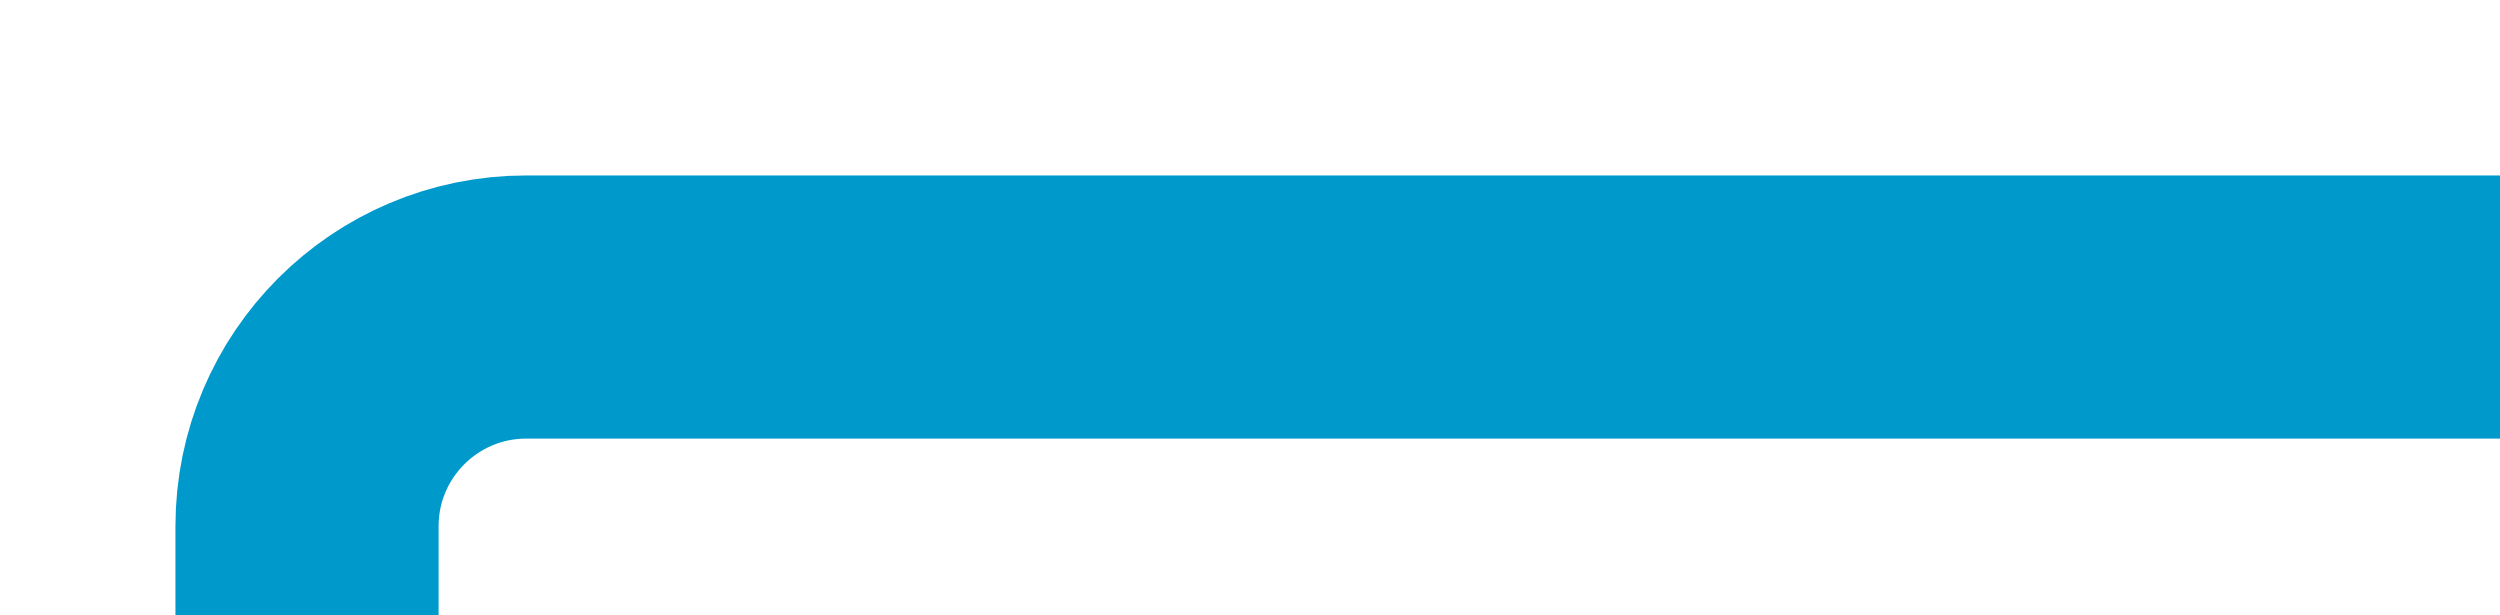
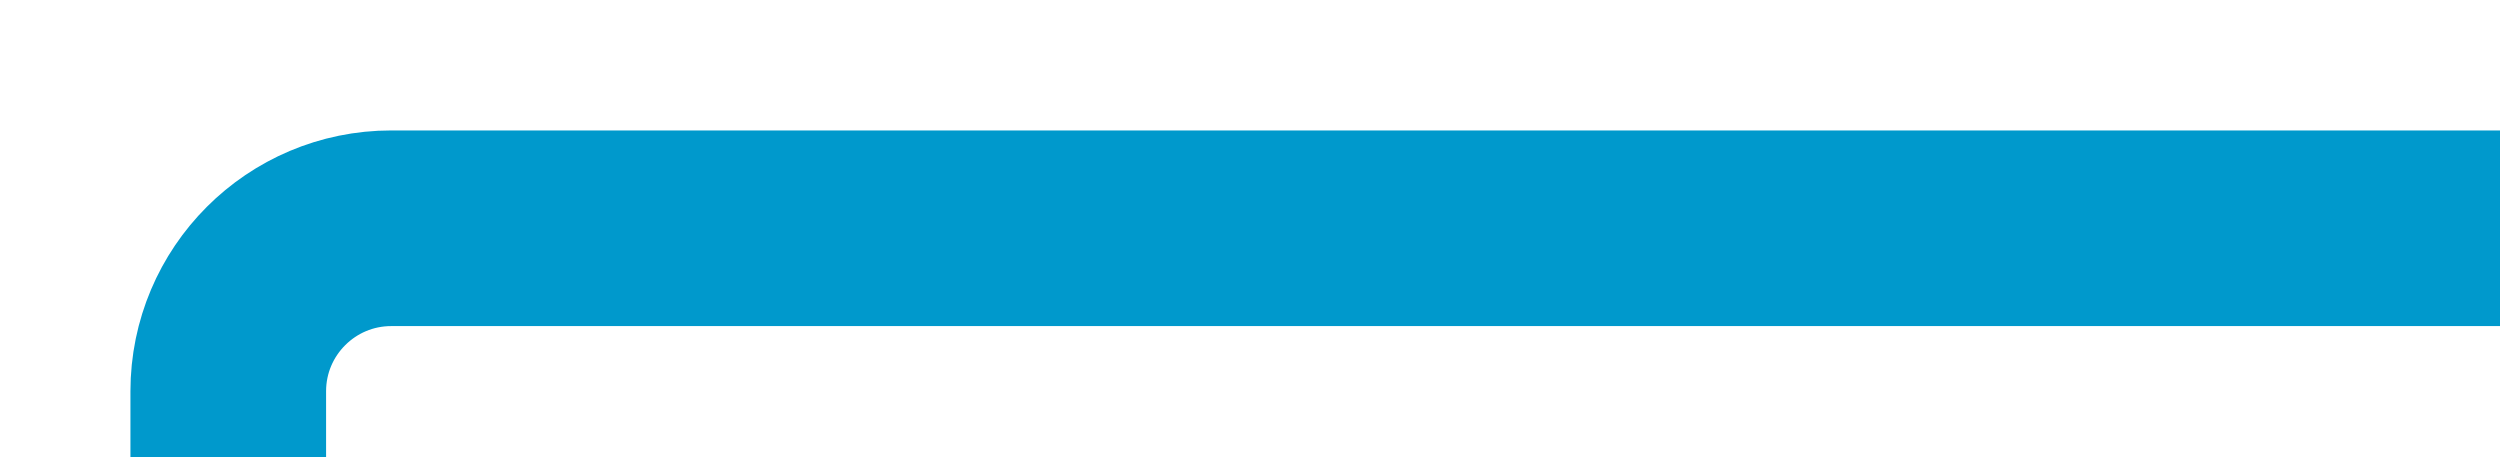
- <svg xmlns="http://www.w3.org/2000/svg" version="1.1" width="57px" height="14px" preserveAspectRatio="xMinYMid meet" viewBox="42 3655  57 12">
-   <path d="M 99 3661  L 54 3661  A 5 5 0 0 0 49 3666 L 49 3970  A 5 5 0 0 0 54 3975 L 98 3975  " stroke-width="6" stroke="#0099cc" fill="none" />
-   <path d="M 82.8 3991  L 103 3975  L 82.8 3959  L 91.6 3975  L 82.8 3991  Z " fill-rule="nonzero" fill="#0099cc" stroke="none" />
+ <svg xmlns="http://www.w3.org/2000/svg" version="1.1" width="76.667px" height="14px" preserveAspectRatio="xMinYMid meet" viewBox="26.333 885  76.667 12">
+   <path d="M 103 891  L 38.333 891  A 5 5 0 0 0 33.333 896 L 33.333 2484  A 5 5 0 0 0 38.333 2489 L 121 2489  " stroke-width="6" stroke="#0099cc" fill="none" />
+   <path d="M 105.8 2505  L 126 2489  L 105.8 2473  L 114.6 2489  L 105.8 2505  Z " fill-rule="nonzero" fill="#0099cc" stroke="none" />
</svg>
